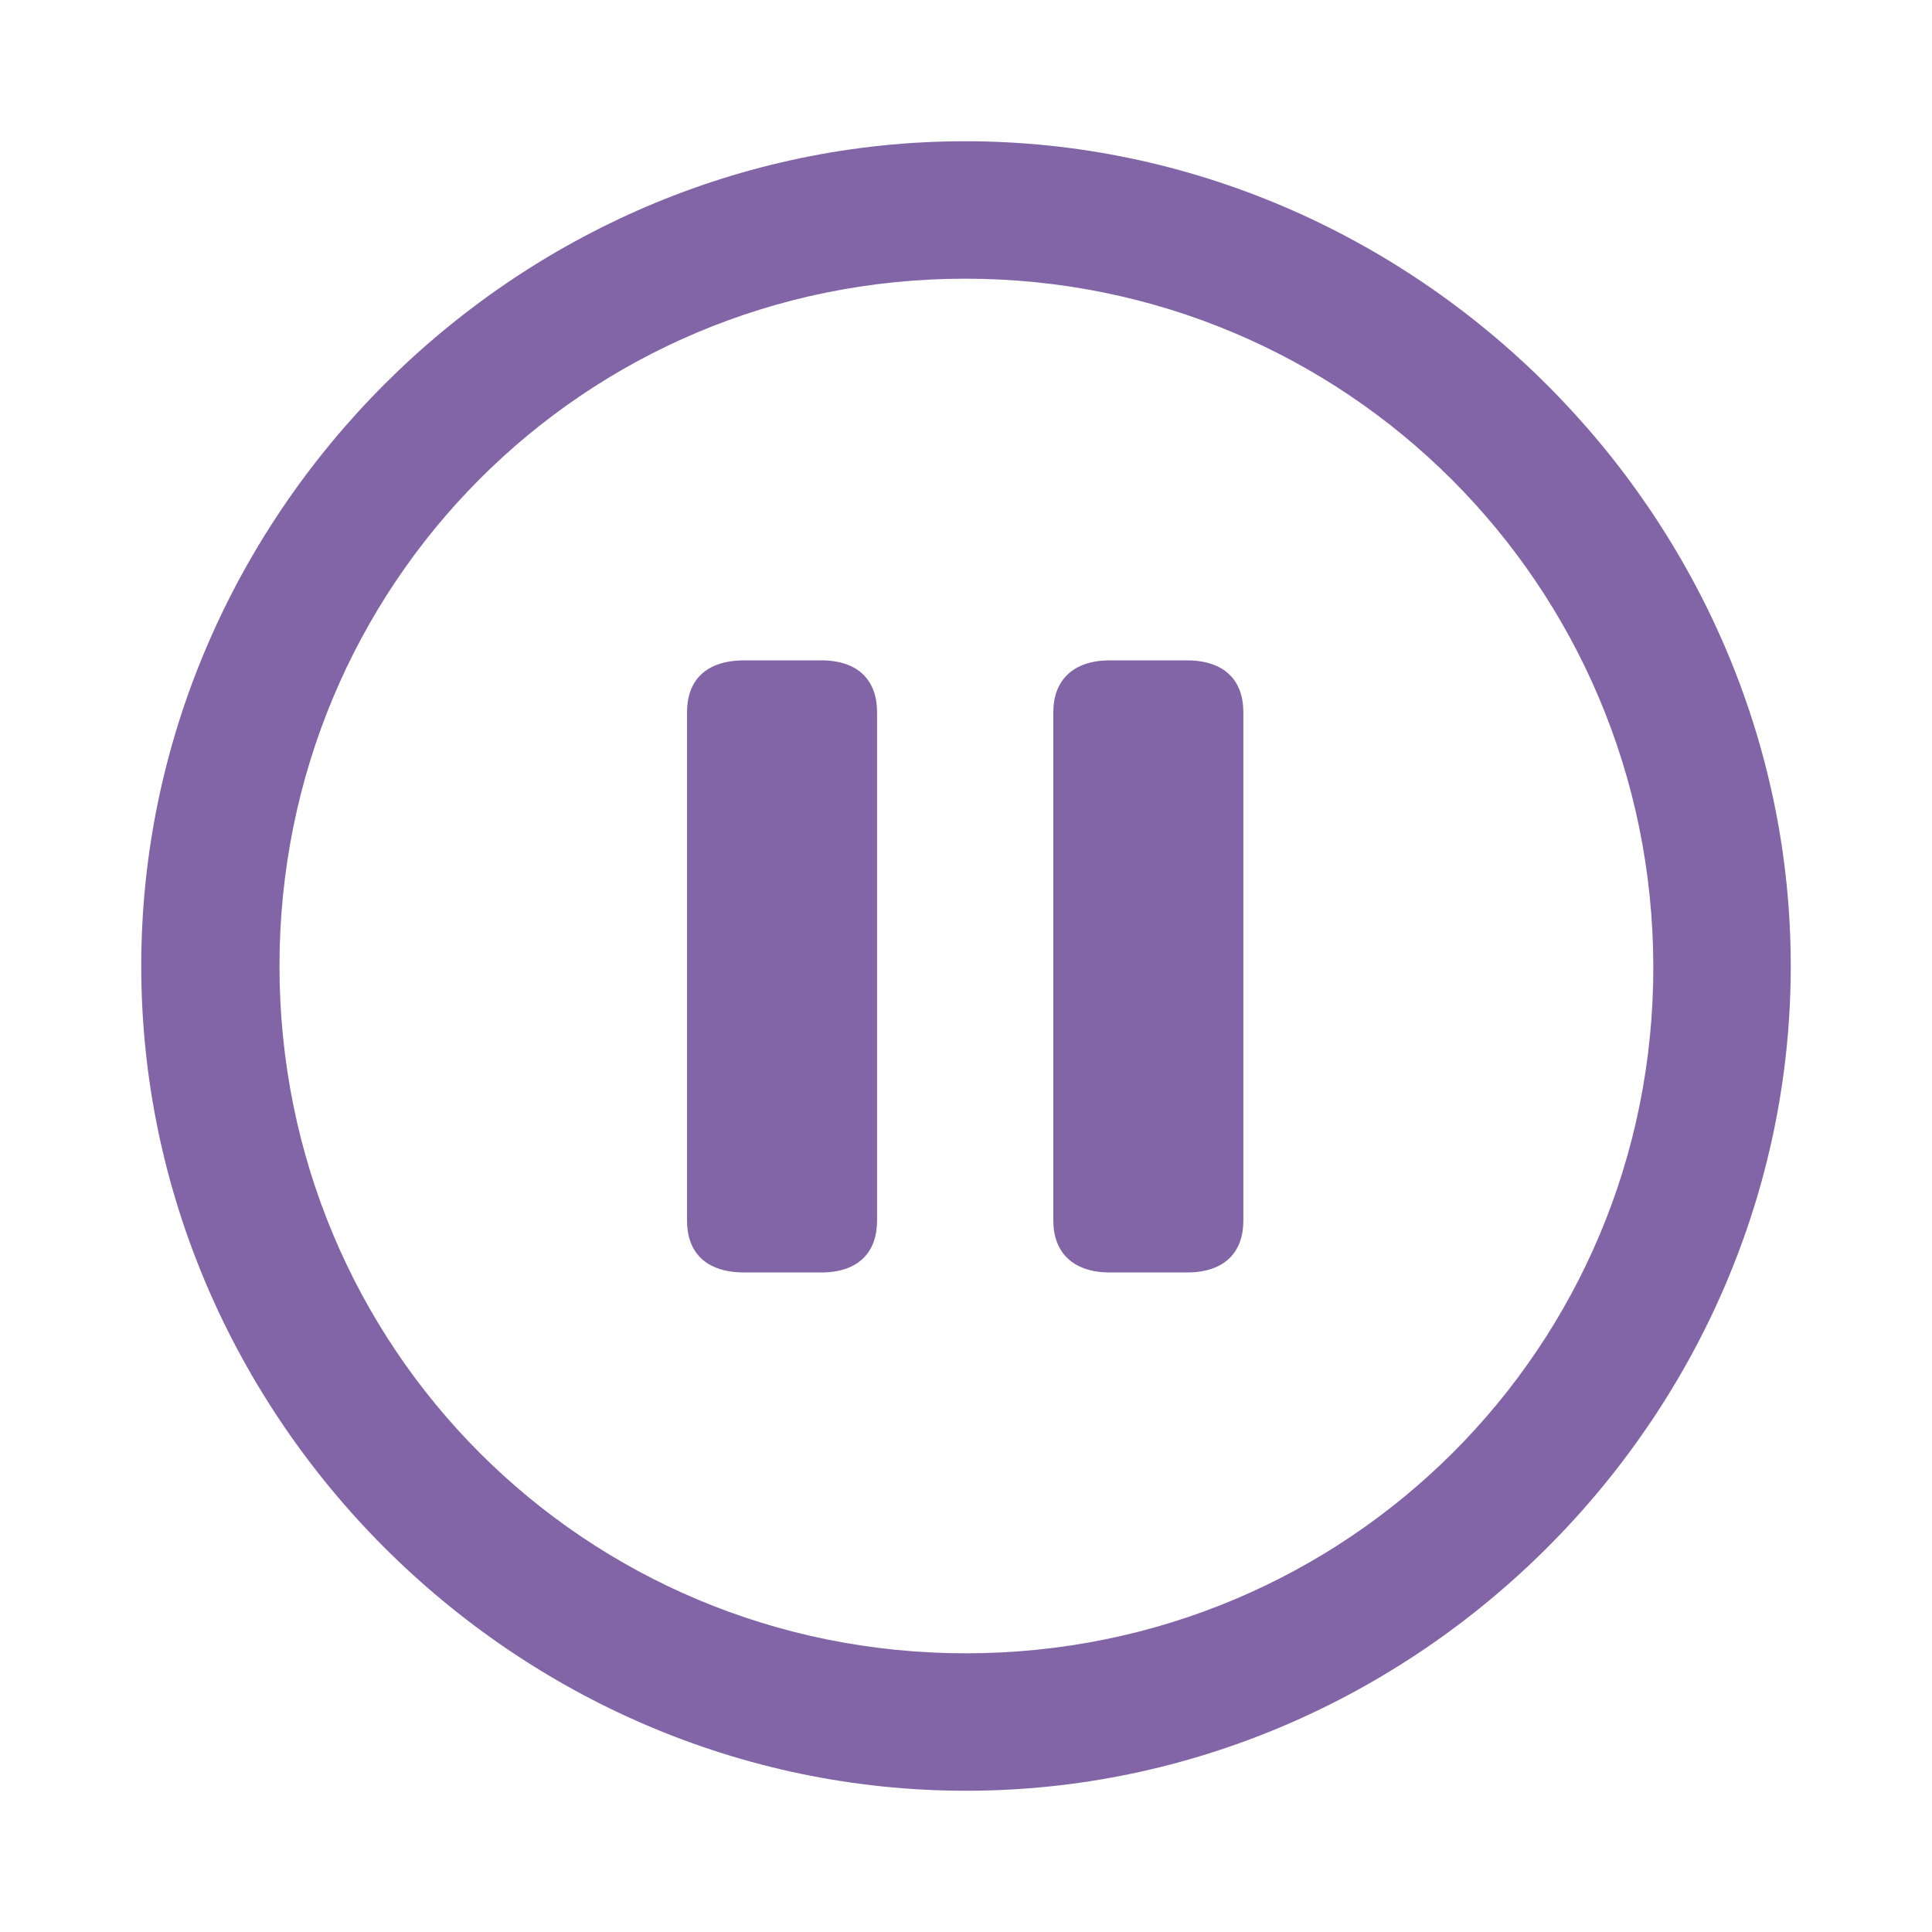
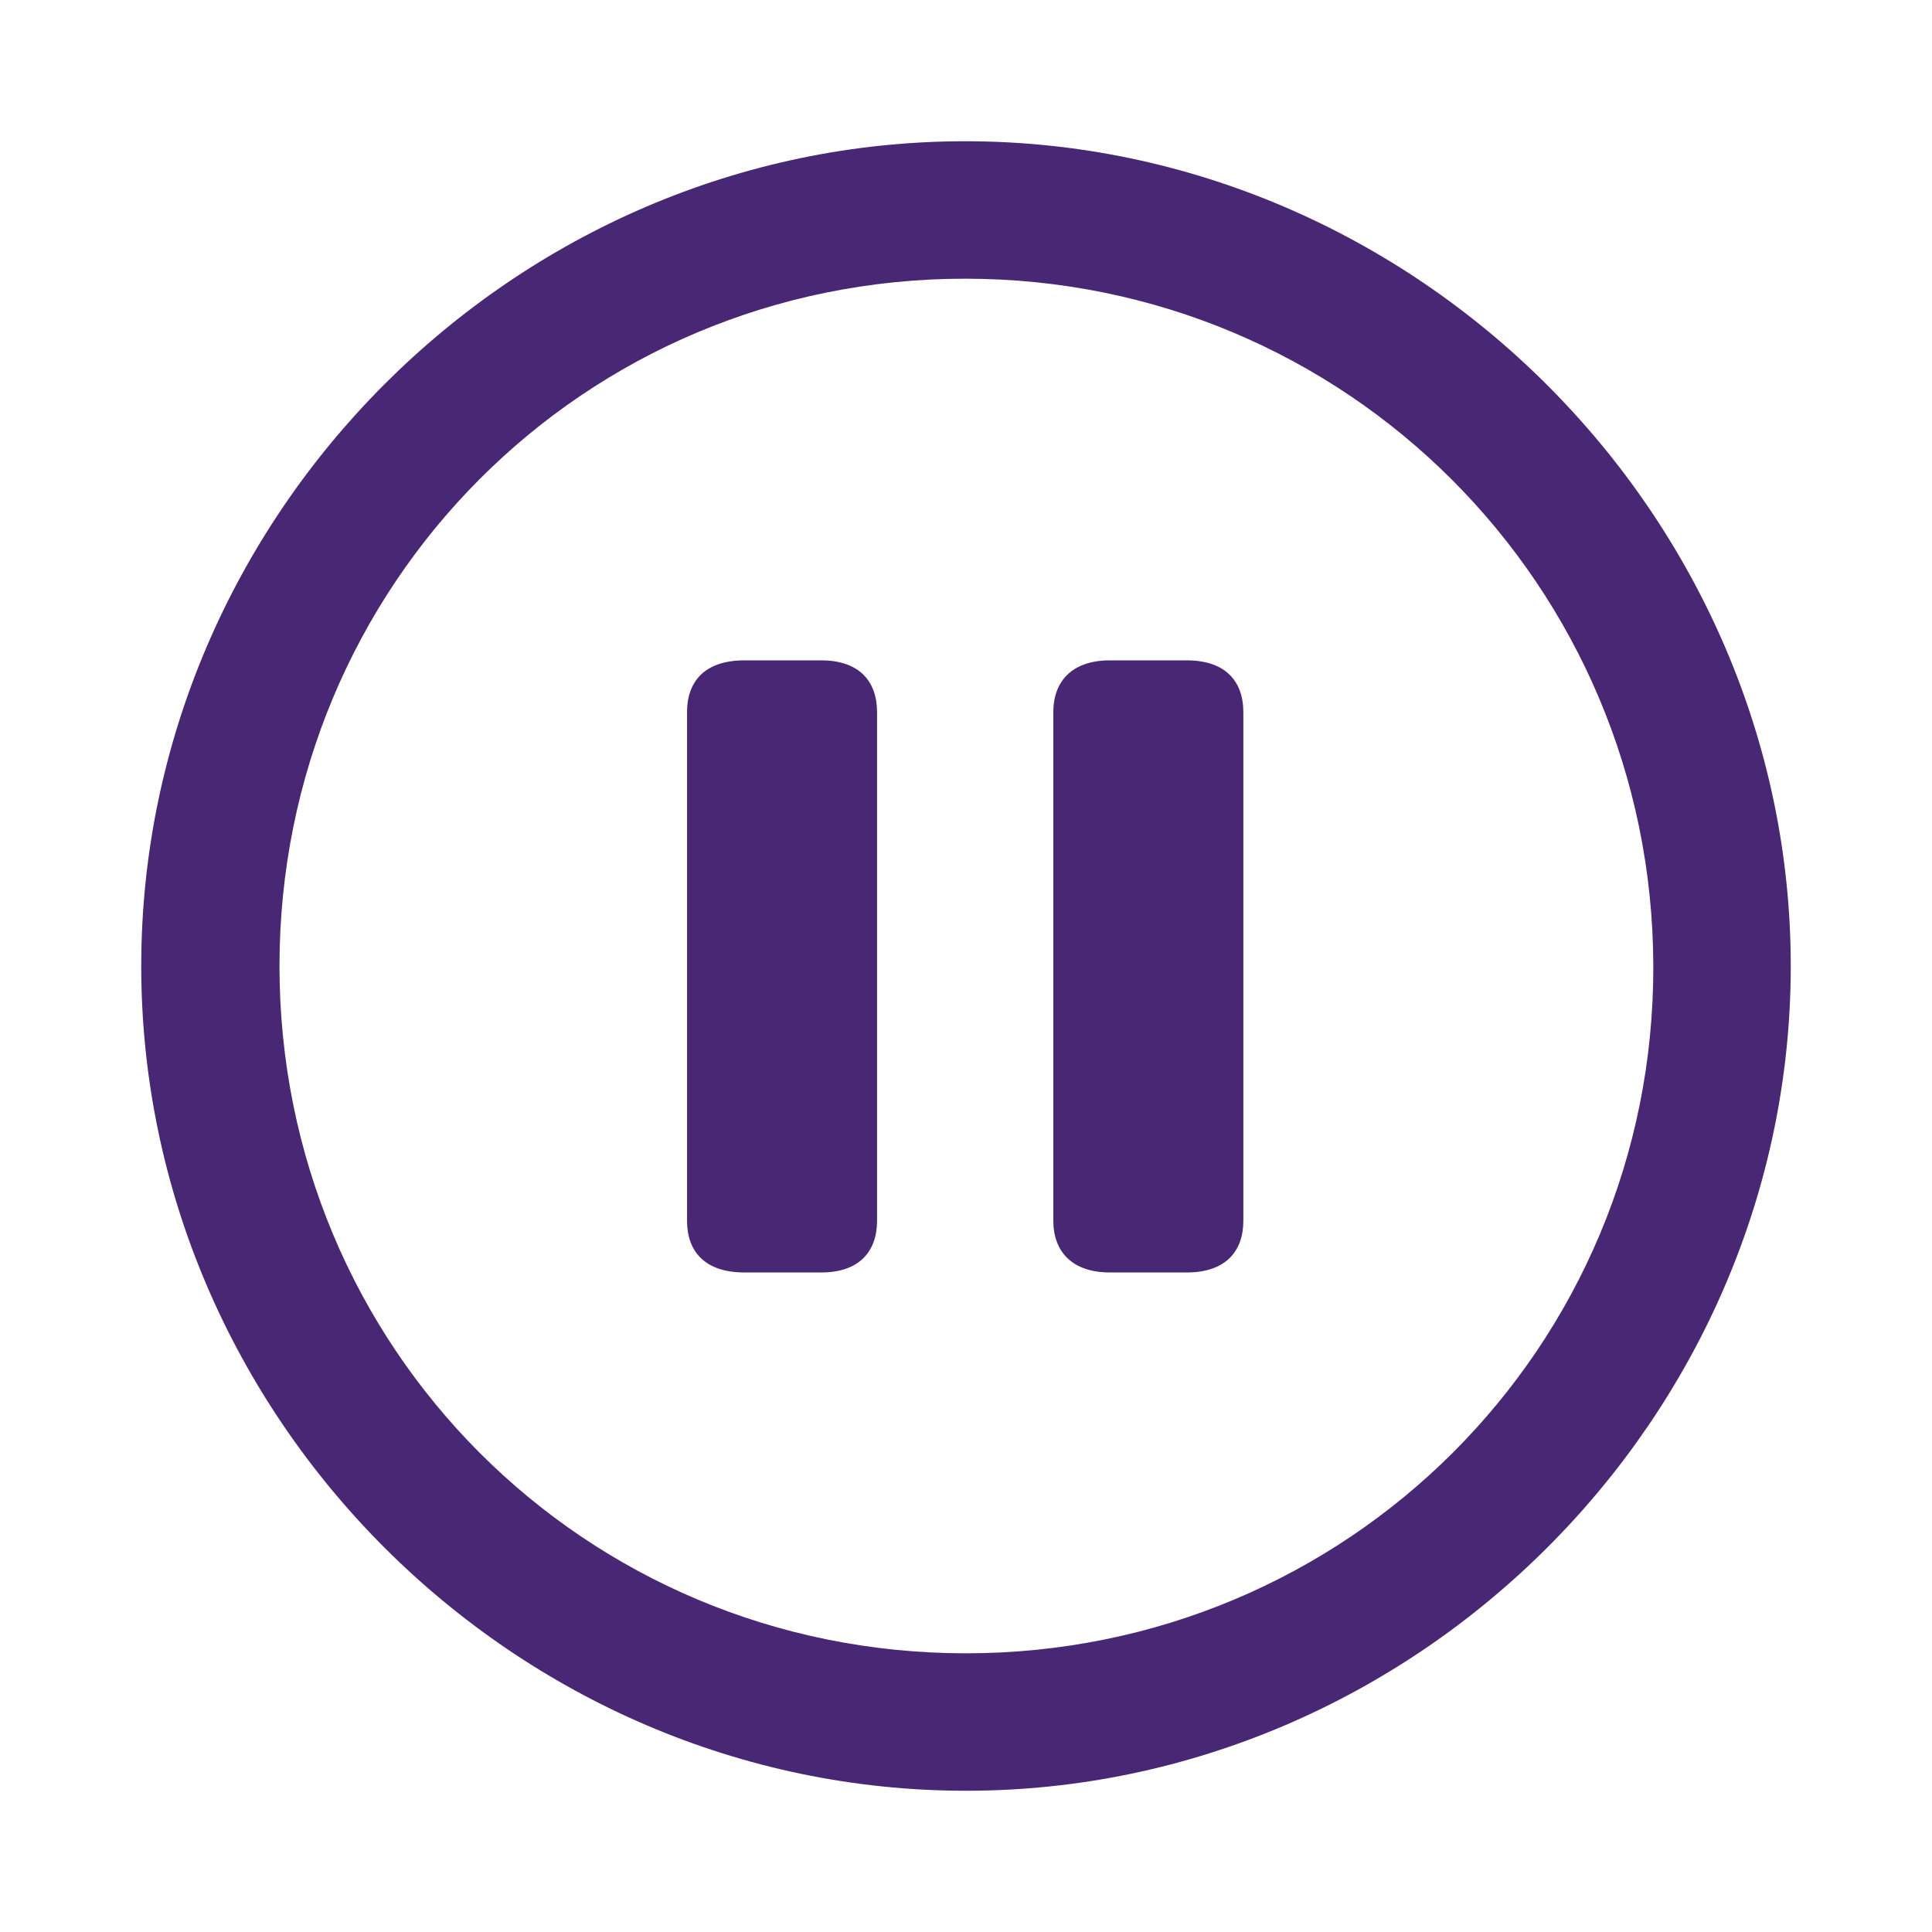
- <svg xmlns="http://www.w3.org/2000/svg" fill="#8265a7" width="800px" height="800px" viewBox="0 0 56 56">
+ <svg xmlns="http://www.w3.org/2000/svg" fill="#482774  " width="800px" height="800px" viewBox="0 0 56 56">
  <g id="SVGRepo_bgCarrier" stroke-width="0" />
  <g id="SVGRepo_tracerCarrier" stroke-linecap="round" stroke-linejoin="round" />
  <g id="SVGRepo_iconCarrier">
    <path d="M 28 51.906 C 41.055 51.906 51.906 41.078 51.906 28 C 51.906 14.945 41.031 4.094 27.977 4.094 C 14.898 4.094 4.094 14.945 4.094 28 C 4.094 41.078 14.922 51.906 28 51.906 Z M 28 47.922 C 16.937 47.922 8.101 39.062 8.101 28 C 8.101 16.961 16.914 8.078 27.977 8.078 C 39.016 8.078 47.898 16.961 47.922 28 C 47.945 39.062 39.039 47.922 28 47.922 Z M 21.578 36.883 L 23.805 36.883 C 24.906 36.883 25.422 36.273 25.422 35.383 L 25.422 20.641 C 25.422 19.75 24.906 19.141 23.805 19.141 L 21.578 19.141 C 20.43 19.141 19.914 19.75 19.914 20.641 L 19.914 35.383 C 19.914 36.273 20.43 36.883 21.578 36.883 Z M 32.172 36.883 L 34.398 36.883 C 35.523 36.883 36.039 36.273 36.039 35.383 L 36.039 20.641 C 36.039 19.75 35.523 19.141 34.398 19.141 L 32.172 19.141 C 31.07 19.141 30.531 19.75 30.531 20.641 L 30.531 35.383 C 30.531 36.273 31.07 36.883 32.172 36.883 Z" />
  </g>
</svg>
